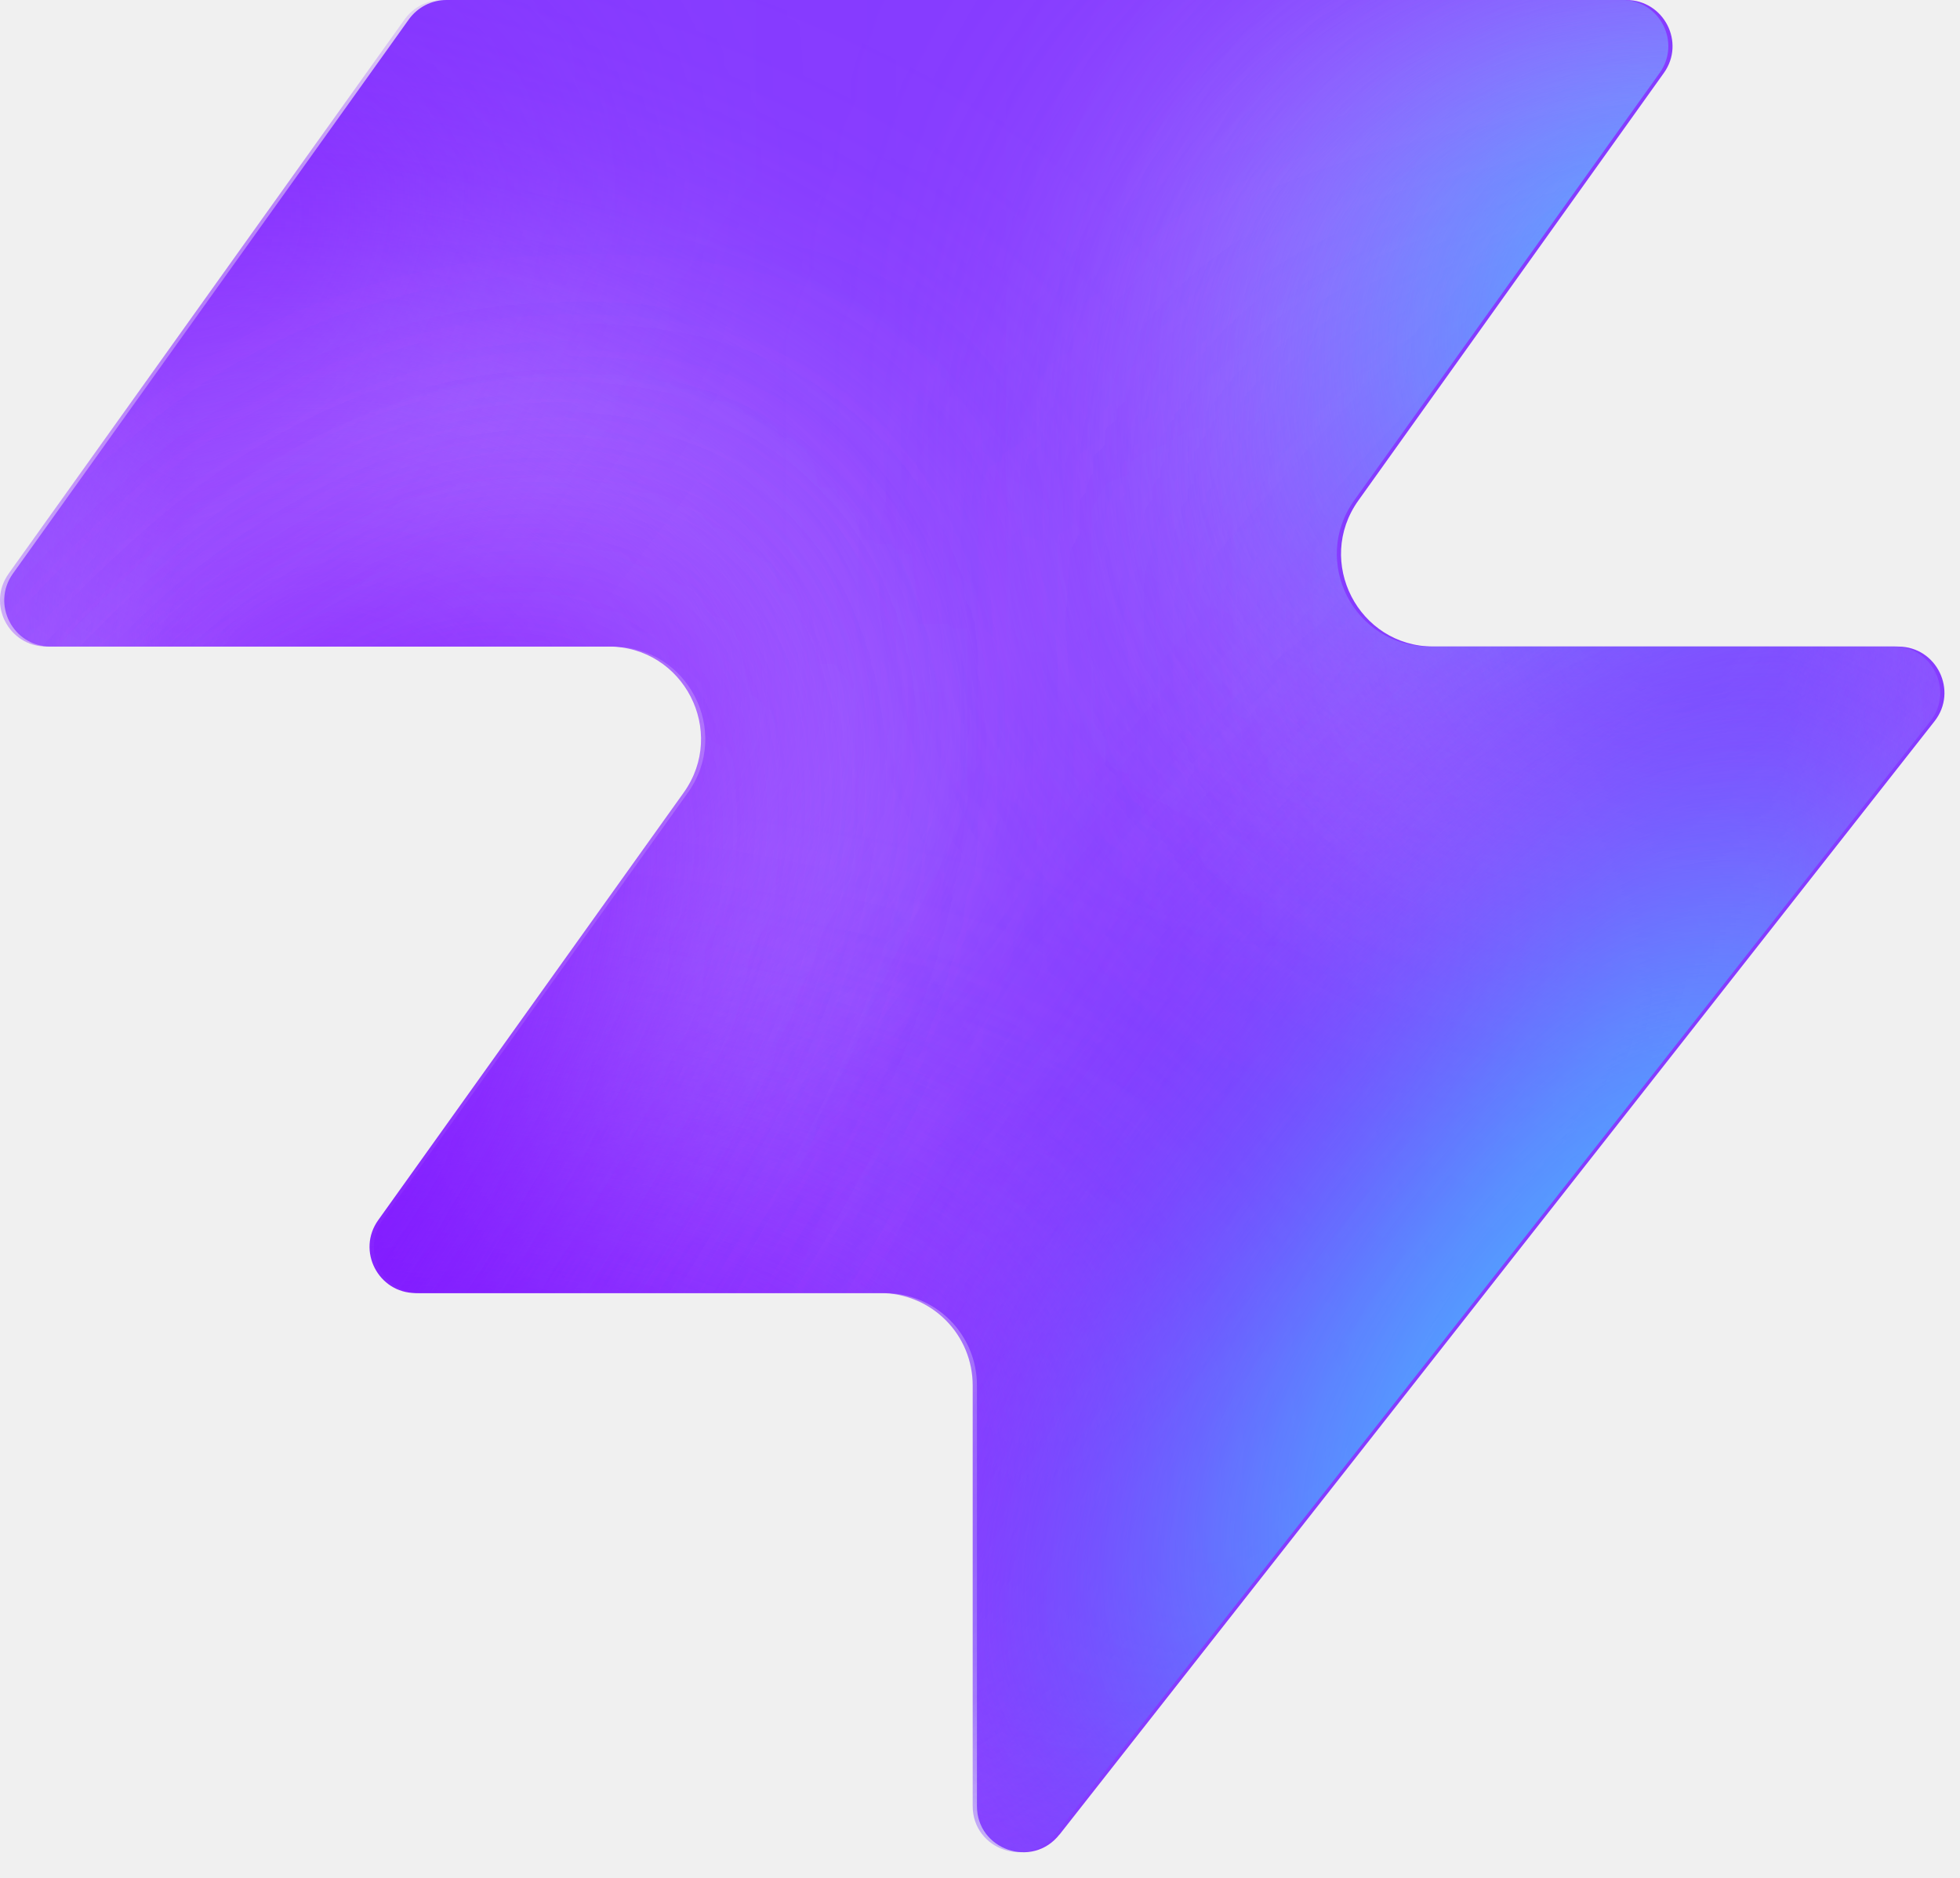
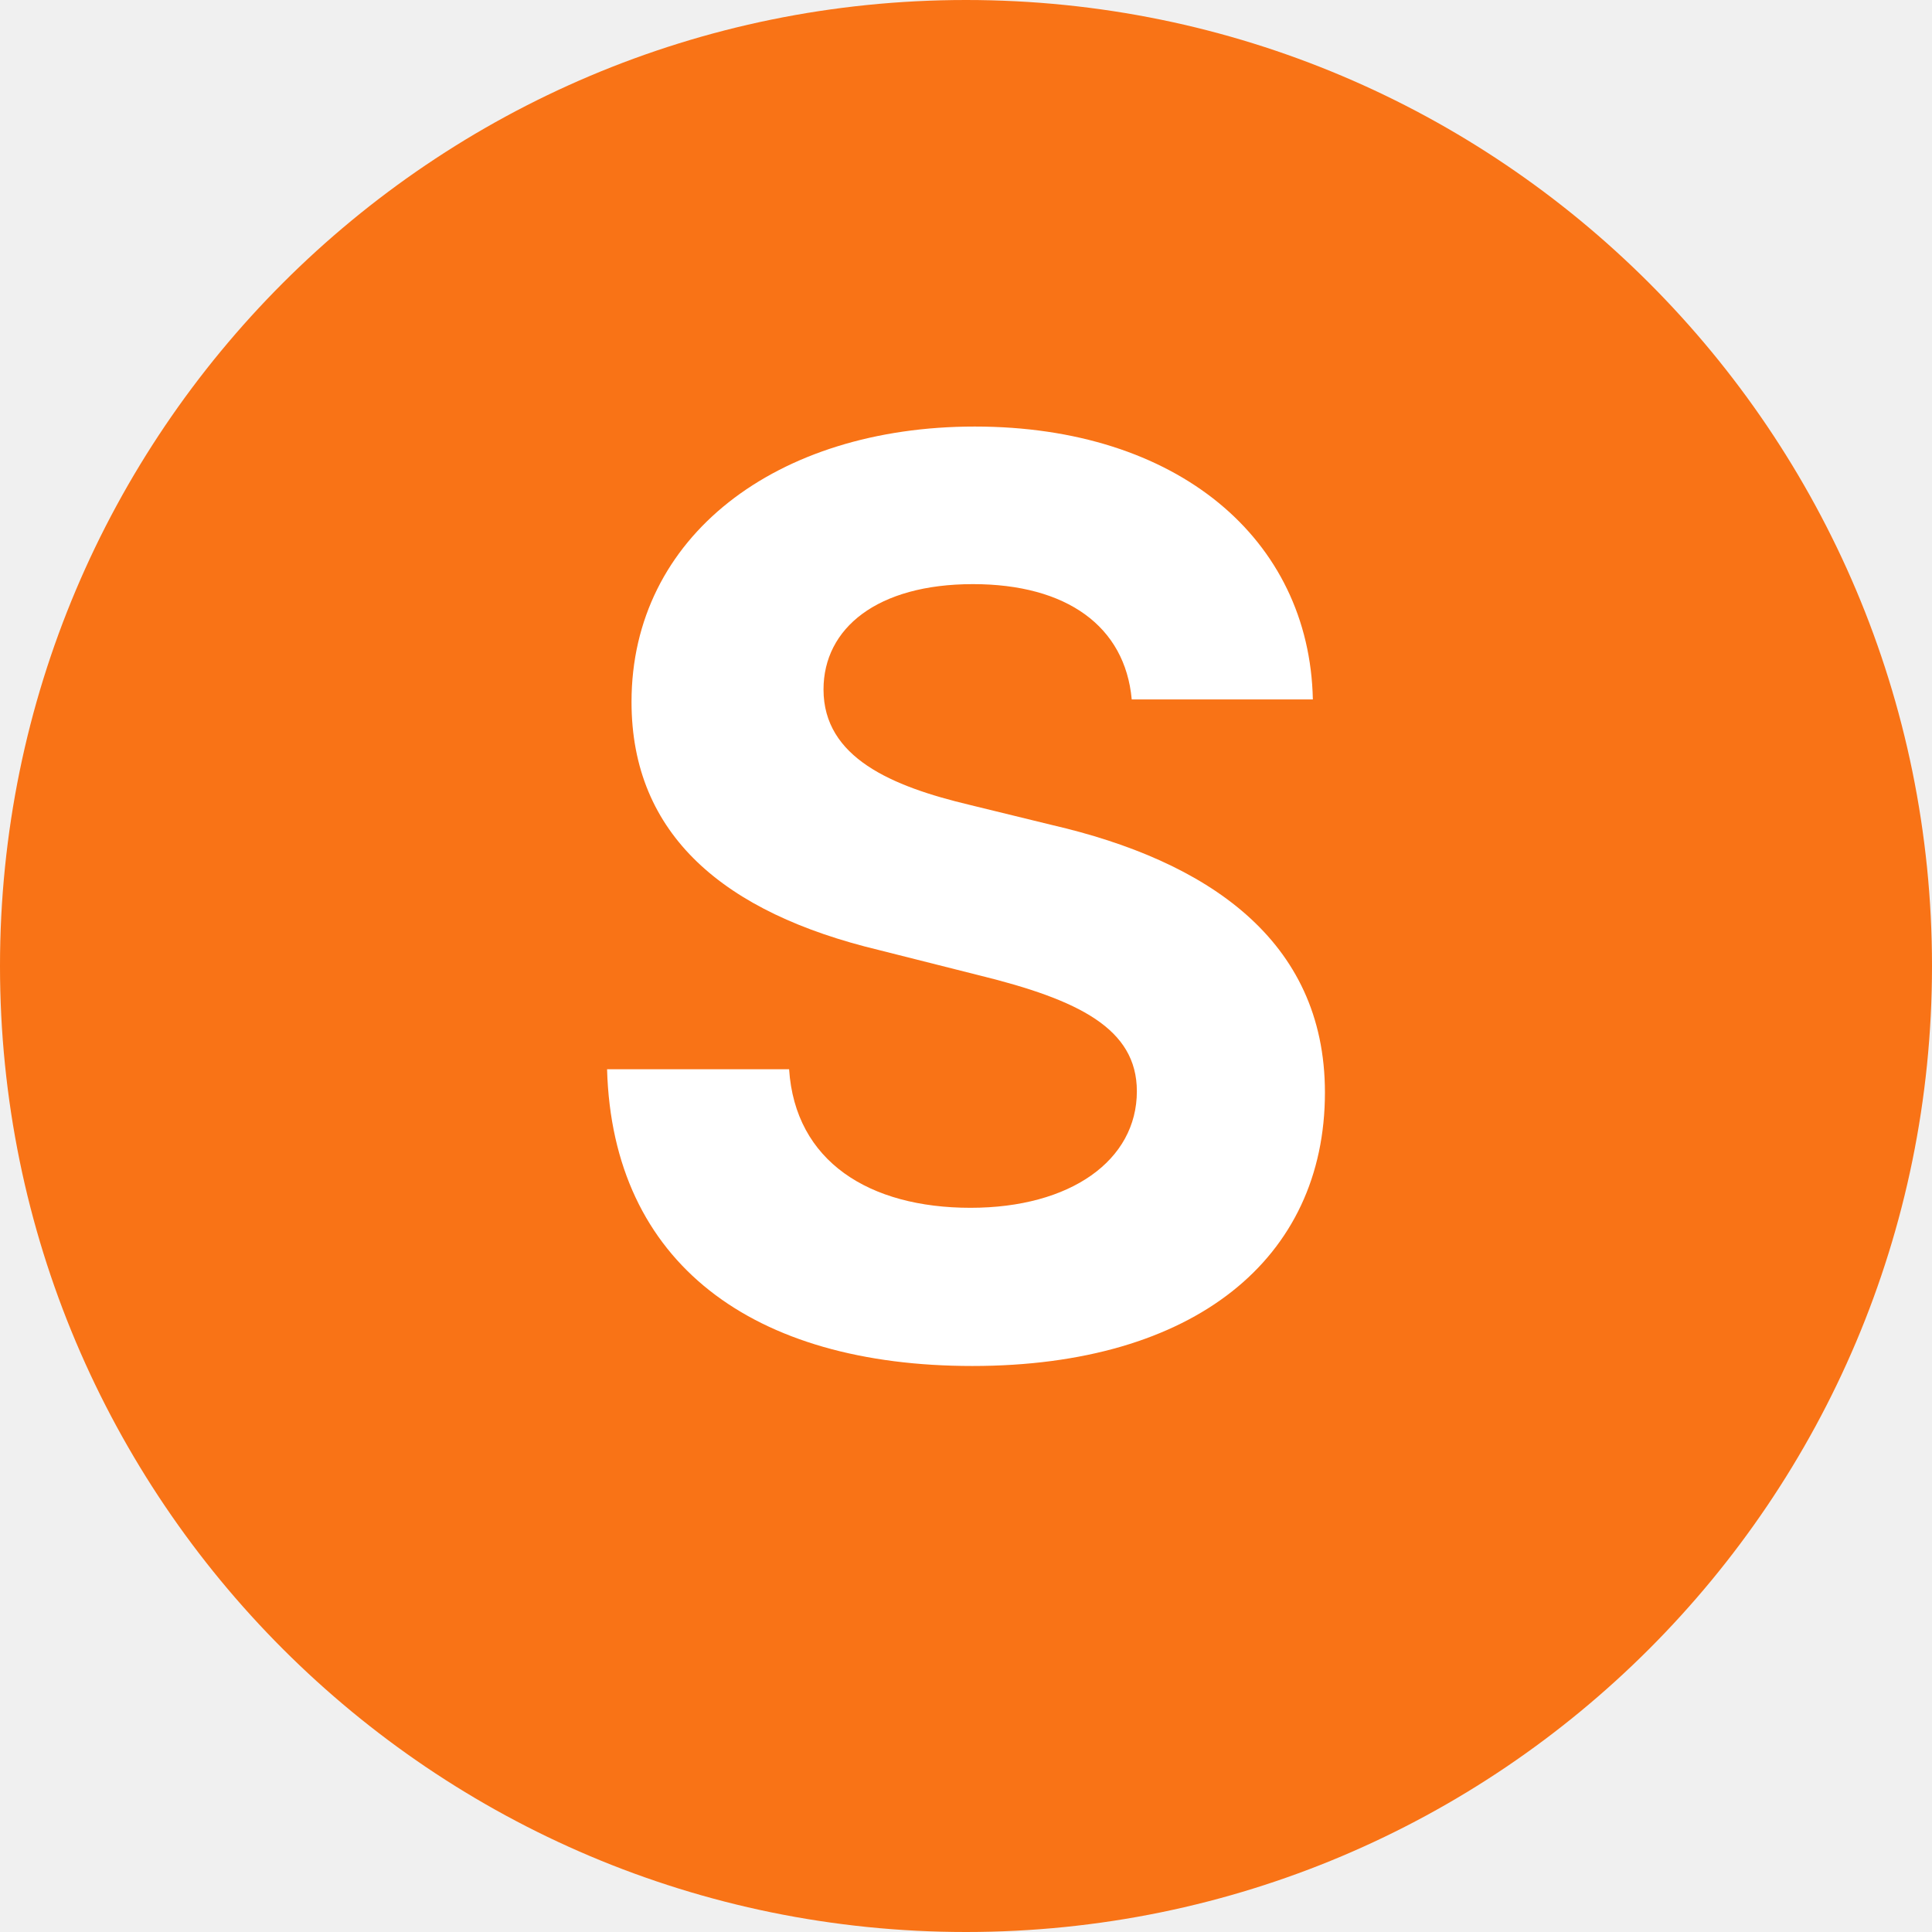
- <svg xmlns="http://www.w3.org/2000/svg" width="48" height="46" fill="none" viewBox="0 0 48 46">
-   <path fill="#863bff" d="M25.946 44.938c-.664.845-2.021.375-2.021-.698V33.937a2.26 2.26 0 0 0-2.262-2.262H10.287c-.92 0-1.456-1.04-.92-1.788l7.48-10.471c1.07-1.497 0-3.578-1.842-3.578H1.237c-.92 0-1.456-1.04-.92-1.788L10.013.474c.214-.297.556-.474.92-.474h28.894c.92 0 1.456 1.04.92 1.788l-7.48 10.471c-1.07 1.498 0 3.579 1.842 3.579h11.377c.943 0 1.473 1.088.89 1.83L25.947 44.94z" style="fill:#863bff;fill:color(display-p3 .525 .23 1);fill-opacity:1" />
-   <mask id="a" width="48" height="46" x="0" y="0" maskUnits="userSpaceOnUse" style="mask-type:alpha">
-     <path fill="#000" d="M25.842 44.938c-.664.844-2.021.375-2.021-.698V33.937a2.26 2.26 0 0 0-2.262-2.262H10.183c-.92 0-1.456-1.04-.92-1.788l7.48-10.471c1.07-1.498 0-3.579-1.842-3.579H1.133c-.92 0-1.456-1.04-.92-1.787L9.91.473c.214-.297.556-.474.92-.474h28.894c.92 0 1.456 1.04.92 1.788l-7.48 10.471c-1.07 1.498 0 3.578 1.842 3.578h11.377c.943 0 1.473 1.088.89 1.832L25.843 44.94z" style="fill:#000;fill-opacity:1" />
-   </mask>
-   <g mask="url(#a)">
-     <g filter="url(#b)">
-       <ellipse cx="5.508" cy="14.704" fill="#ede6ff" rx="5.508" ry="14.704" style="fill:#ede6ff;fill:color(display-p3 .927 .903 1);fill-opacity:1" transform="matrix(.00324 1 1 -.00324 -4.47 31.516)" />
-     </g>
-     <g filter="url(#c)">
-       <ellipse cx="10.399" cy="29.851" fill="#ede6ff" rx="10.399" ry="29.851" style="fill:#ede6ff;fill:color(display-p3 .927 .903 1);fill-opacity:1" transform="matrix(.00324 1 1 -.00324 -39.328 7.883)" />
-     </g>
-     <g filter="url(#d)">
-       <ellipse cx="5.508" cy="30.487" fill="#7e14ff" rx="5.508" ry="30.487" style="fill:#7e14ff;fill:color(display-p3 .492 .077 1);fill-opacity:1" transform="rotate(89.814 -25.913 -14.639)scale(1 -1)" />
-     </g>
-     <g filter="url(#e)">
-       <ellipse cx="5.508" cy="30.599" fill="#7e14ff" rx="5.508" ry="30.599" style="fill:#7e14ff;fill:color(display-p3 .492 .077 1);fill-opacity:1" transform="rotate(89.814 -32.644 -3.334)scale(1 -1)" />
-     </g>
-     <g filter="url(#f)">
-       <ellipse cx="5.508" cy="30.599" fill="#7e14ff" rx="5.508" ry="30.599" style="fill:#7e14ff;fill:color(display-p3 .492 .077 1);fill-opacity:1" transform="matrix(.00324 1 1 -.00324 -34.34 30.47)" />
-     </g>
-     <g filter="url(#g)">
-       <ellipse cx="14.072" cy="22.078" fill="#ede6ff" rx="14.072" ry="22.078" style="fill:#ede6ff;fill:color(display-p3 .927 .903 1);fill-opacity:1" transform="rotate(93.35 24.506 48.493)scale(-1 1)" />
-     </g>
-     <g filter="url(#h)">
-       <ellipse cx="3.47" cy="21.501" fill="#7e14ff" rx="3.47" ry="21.501" style="fill:#7e14ff;fill:color(display-p3 .492 .077 1);fill-opacity:1" transform="rotate(89.009 28.708 47.59)scale(-1 1)" />
-     </g>
-     <g filter="url(#i)">
-       <ellipse cx="3.47" cy="21.501" fill="#7e14ff" rx="3.47" ry="21.501" style="fill:#7e14ff;fill:color(display-p3 .492 .077 1);fill-opacity:1" transform="rotate(89.009 28.708 47.59)scale(-1 1)" />
-     </g>
-     <g filter="url(#j)">
-       <ellipse cx=".387" cy="8.972" fill="#7e14ff" rx="4.407" ry="29.108" style="fill:#7e14ff;fill:color(display-p3 .492 .077 1);fill-opacity:1" transform="rotate(39.51 .387 8.972)" />
-     </g>
-     <g filter="url(#k)">
-       <ellipse cx="47.523" cy="-6.092" fill="#7e14ff" rx="4.407" ry="29.108" style="fill:#7e14ff;fill:color(display-p3 .492 .077 1);fill-opacity:1" transform="rotate(37.892 47.523 -6.092)" />
-     </g>
-     <g filter="url(#l)">
-       <ellipse cx="41.412" cy="6.333" fill="#47bfff" rx="5.971" ry="9.665" style="fill:#47bfff;fill:color(display-p3 .28 .748 1);fill-opacity:1" transform="rotate(37.892 41.412 6.333)" />
-     </g>
-     <g filter="url(#m)">
-       <ellipse cx="-1.879" cy="38.332" fill="#7e14ff" rx="4.407" ry="29.108" style="fill:#7e14ff;fill:color(display-p3 .492 .077 1);fill-opacity:1" transform="rotate(37.892 -1.88 38.332)" />
-     </g>
-     <g filter="url(#n)">
-       <ellipse cx="-1.879" cy="38.332" fill="#7e14ff" rx="4.407" ry="29.108" style="fill:#7e14ff;fill:color(display-p3 .492 .077 1);fill-opacity:1" transform="rotate(37.892 -1.88 38.332)" />
-     </g>
-     <g filter="url(#o)">
-       <ellipse cx="35.651" cy="29.907" fill="#7e14ff" rx="4.407" ry="29.108" style="fill:#7e14ff;fill:color(display-p3 .492 .077 1);fill-opacity:1" transform="rotate(37.892 35.651 29.907)" />
-     </g>
-     <g filter="url(#p)">
-       <ellipse cx="38.418" cy="32.4" fill="#47bfff" rx="5.971" ry="15.297" style="fill:#47bfff;fill:color(display-p3 .28 .748 1);fill-opacity:1" transform="rotate(37.892 38.418 32.4)" />
-     </g>
-   </g>
-   <defs>
-     <filter id="b" width="60.045" height="41.654" x="-19.77" y="16.149" color-interpolation-filters="sRGB" filterUnits="userSpaceOnUse">
-       <feFlood flood-opacity="0" result="BackgroundImageFix" />
-       <feBlend in="SourceGraphic" in2="BackgroundImageFix" result="shape" />
-       <feGaussianBlur result="effect1_foregroundBlur_2002_17158" stdDeviation="7.659" />
-     </filter>
-     <filter id="c" width="90.34" height="51.437" x="-54.613" y="-7.533" color-interpolation-filters="sRGB" filterUnits="userSpaceOnUse">
-       <feFlood flood-opacity="0" result="BackgroundImageFix" />
-       <feBlend in="SourceGraphic" in2="BackgroundImageFix" result="shape" />
-       <feGaussianBlur result="effect1_foregroundBlur_2002_17158" stdDeviation="7.659" />
-     </filter>
-     <filter id="d" width="79.355" height="29.4" x="-49.64" y="2.03" color-interpolation-filters="sRGB" filterUnits="userSpaceOnUse">
-       <feFlood flood-opacity="0" result="BackgroundImageFix" />
-       <feBlend in="SourceGraphic" in2="BackgroundImageFix" result="shape" />
-       <feGaussianBlur result="effect1_foregroundBlur_2002_17158" stdDeviation="4.596" />
-     </filter>
-     <filter id="e" width="79.579" height="29.4" x="-45.045" y="20.029" color-interpolation-filters="sRGB" filterUnits="userSpaceOnUse">
-       <feFlood flood-opacity="0" result="BackgroundImageFix" />
-       <feBlend in="SourceGraphic" in2="BackgroundImageFix" result="shape" />
-       <feGaussianBlur result="effect1_foregroundBlur_2002_17158" stdDeviation="4.596" />
-     </filter>
-     <filter id="f" width="79.579" height="29.4" x="-43.513" y="21.178" color-interpolation-filters="sRGB" filterUnits="userSpaceOnUse">
-       <feFlood flood-opacity="0" result="BackgroundImageFix" />
-       <feBlend in="SourceGraphic" in2="BackgroundImageFix" result="shape" />
-       <feGaussianBlur result="effect1_foregroundBlur_2002_17158" stdDeviation="4.596" />
-     </filter>
-     <filter id="g" width="74.749" height="58.852" x="15.756" y="-17.901" color-interpolation-filters="sRGB" filterUnits="userSpaceOnUse">
-       <feFlood flood-opacity="0" result="BackgroundImageFix" />
-       <feBlend in="SourceGraphic" in2="BackgroundImageFix" result="shape" />
-       <feGaussianBlur result="effect1_foregroundBlur_2002_17158" stdDeviation="7.659" />
-     </filter>
-     <filter id="h" width="61.377" height="25.362" x="23.548" y="2.284" color-interpolation-filters="sRGB" filterUnits="userSpaceOnUse">
-       <feFlood flood-opacity="0" result="BackgroundImageFix" />
-       <feBlend in="SourceGraphic" in2="BackgroundImageFix" result="shape" />
-       <feGaussianBlur result="effect1_foregroundBlur_2002_17158" stdDeviation="4.596" />
-     </filter>
-     <filter id="i" width="61.377" height="25.362" x="23.548" y="2.284" color-interpolation-filters="sRGB" filterUnits="userSpaceOnUse">
-       <feFlood flood-opacity="0" result="BackgroundImageFix" />
-       <feBlend in="SourceGraphic" in2="BackgroundImageFix" result="shape" />
-       <feGaussianBlur result="effect1_foregroundBlur_2002_17158" stdDeviation="4.596" />
-     </filter>
-     <filter id="j" width="56.045" height="63.649" x="-27.636" y="-22.853" color-interpolation-filters="sRGB" filterUnits="userSpaceOnUse">
-       <feFlood flood-opacity="0" result="BackgroundImageFix" />
-       <feBlend in="SourceGraphic" in2="BackgroundImageFix" result="shape" />
-       <feGaussianBlur result="effect1_foregroundBlur_2002_17158" stdDeviation="4.596" />
-     </filter>
-     <filter id="k" width="54.814" height="64.646" x="20.116" y="-38.415" color-interpolation-filters="sRGB" filterUnits="userSpaceOnUse">
-       <feFlood flood-opacity="0" result="BackgroundImageFix" />
-       <feBlend in="SourceGraphic" in2="BackgroundImageFix" result="shape" />
-       <feGaussianBlur result="effect1_foregroundBlur_2002_17158" stdDeviation="4.596" />
-     </filter>
-     <filter id="l" width="33.541" height="35.313" x="24.641" y="-11.323" color-interpolation-filters="sRGB" filterUnits="userSpaceOnUse">
-       <feFlood flood-opacity="0" result="BackgroundImageFix" />
-       <feBlend in="SourceGraphic" in2="BackgroundImageFix" result="shape" />
-       <feGaussianBlur result="effect1_foregroundBlur_2002_17158" stdDeviation="4.596" />
-     </filter>
-     <filter id="m" width="54.814" height="64.646" x="-29.286" y="6.009" color-interpolation-filters="sRGB" filterUnits="userSpaceOnUse">
-       <feFlood flood-opacity="0" result="BackgroundImageFix" />
-       <feBlend in="SourceGraphic" in2="BackgroundImageFix" result="shape" />
-       <feGaussianBlur result="effect1_foregroundBlur_2002_17158" stdDeviation="4.596" />
-     </filter>
-     <filter id="n" width="54.814" height="64.646" x="-29.286" y="6.009" color-interpolation-filters="sRGB" filterUnits="userSpaceOnUse">
-       <feFlood flood-opacity="0" result="BackgroundImageFix" />
-       <feBlend in="SourceGraphic" in2="BackgroundImageFix" result="shape" />
-       <feGaussianBlur result="effect1_foregroundBlur_2002_17158" stdDeviation="4.596" />
-     </filter>
-     <filter id="o" width="54.814" height="64.646" x="8.244" y="-2.416" color-interpolation-filters="sRGB" filterUnits="userSpaceOnUse">
-       <feFlood flood-opacity="0" result="BackgroundImageFix" />
-       <feBlend in="SourceGraphic" in2="BackgroundImageFix" result="shape" />
-       <feGaussianBlur result="effect1_foregroundBlur_2002_17158" stdDeviation="4.596" />
-     </filter>
-     <filter id="p" width="39.409" height="43.623" x="18.713" y="10.588" color-interpolation-filters="sRGB" filterUnits="userSpaceOnUse">
-       <feFlood flood-opacity="0" result="BackgroundImageFix" />
-       <feBlend in="SourceGraphic" in2="BackgroundImageFix" result="shape" />
-       <feGaussianBlur result="effect1_foregroundBlur_2002_17158" stdDeviation="4.596" />
-     </filter>
-   </defs>
+ <svg xmlns="http://www.w3.org/2000/svg" viewBox="0 0 100 100">
+   <circle cx="50" cy="50" r="50" fill="#f97316" />
+   <text x="50" y="70" font-family="'Outfit', 'Inter', sans-serif" font-weight="bold" font-size="65" fill="#ffffff" text-anchor="middle">S</text>
</svg>
